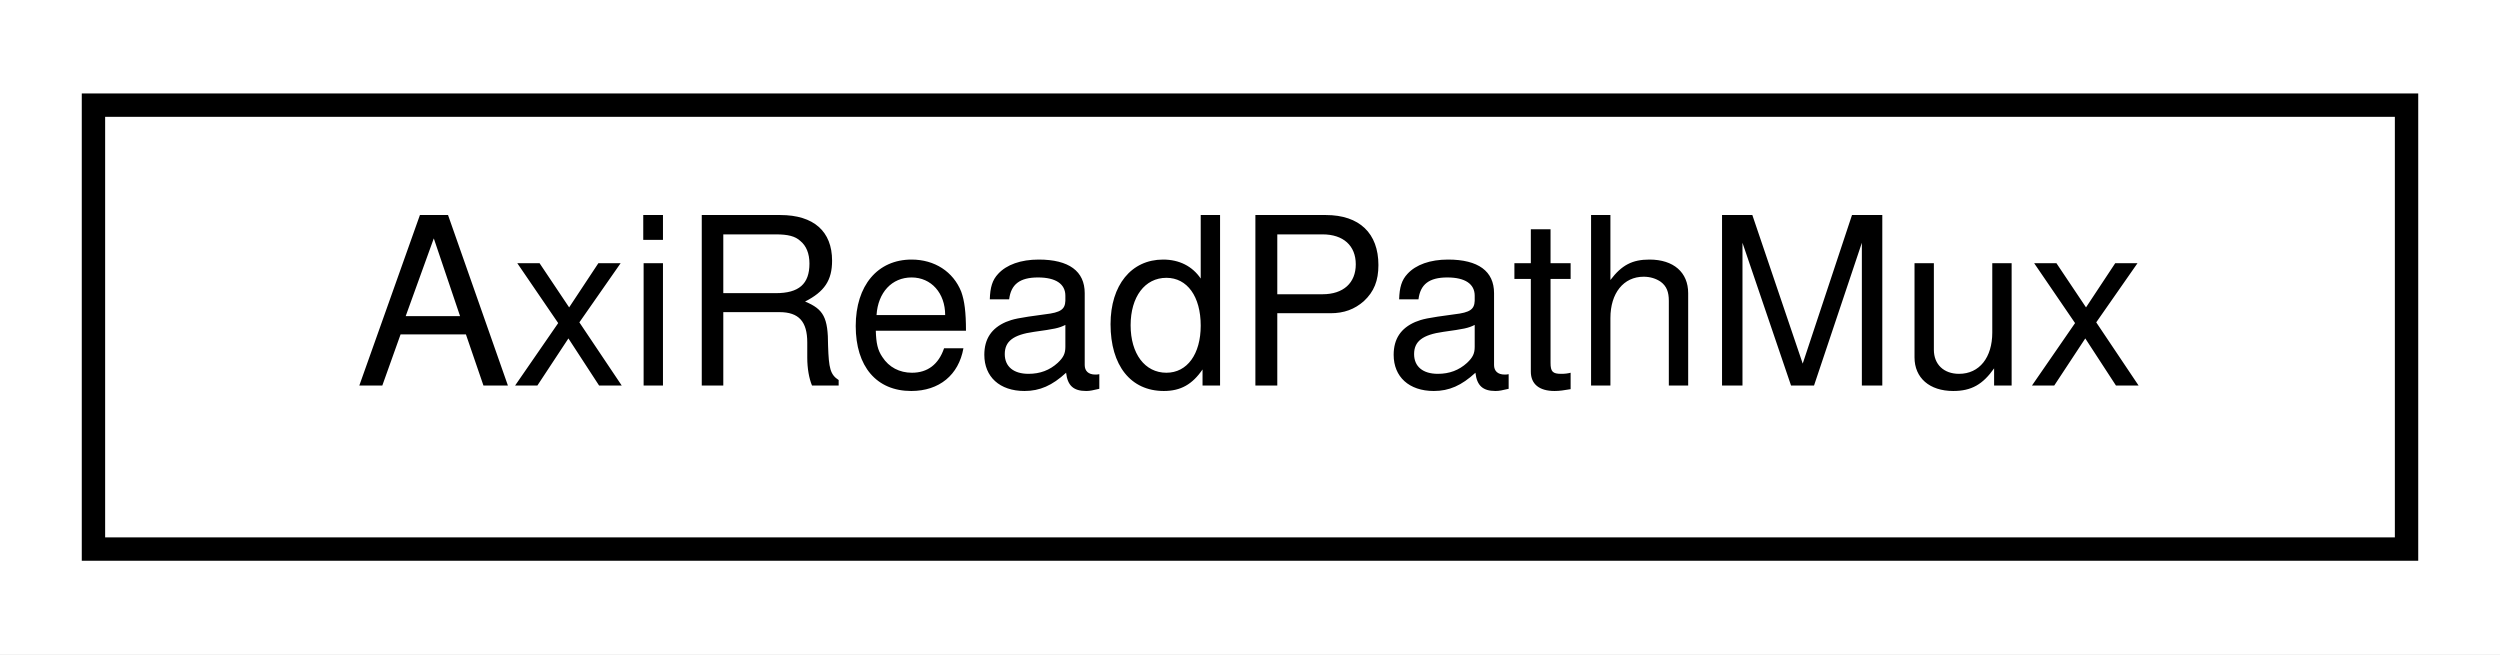
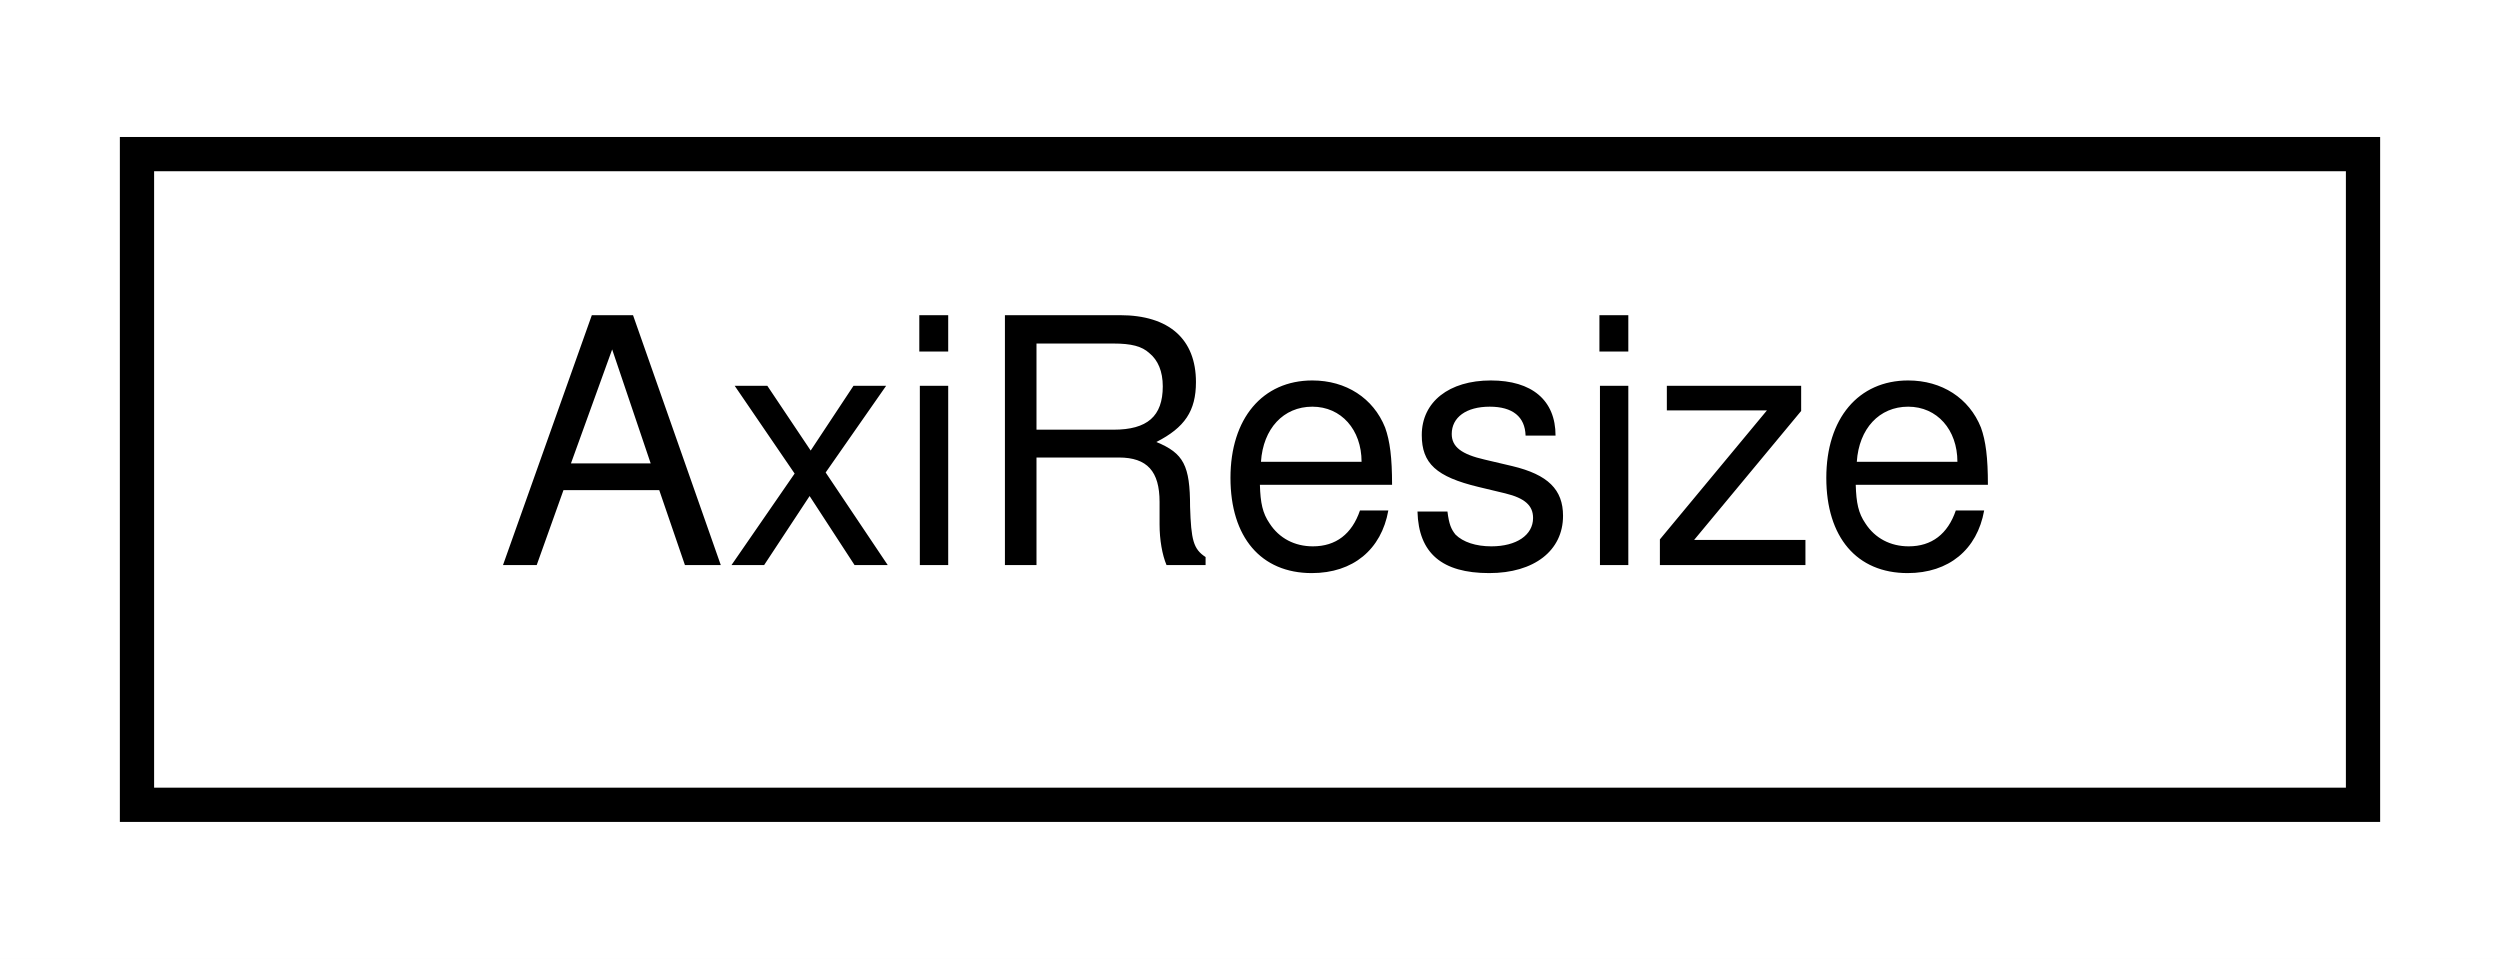
- <svg xmlns="http://www.w3.org/2000/svg" xmlns:xlink="http://www.w3.org/1999/xlink" width="107pt" height="28pt" viewBox="0.00 0.00 107.00 28.00">
+ <svg xmlns="http://www.w3.org/2000/svg" xmlns:xlink="http://www.w3.org/1999/xlink" width="73pt" height="28pt" viewBox="0.00 0.00 73.00 28.00">
  <g id="graph0" class="graph" transform="scale(1 1) rotate(0) translate(4 24)">
-     <polygon fill="white" stroke="transparent" points="-4,4 -4,-24 103,-24 103,4 -4,4" />
+     <polygon fill="white" stroke="transparent" points="-4,4 -4,-24 69,-24 69,4 -4,4" />
    <g id="node1" class="node">
      <g id="a_node1">
-         <a xlink:href="classAxiReadPathMux.html" target="_top" xlink:title=" ">
-           <polygon fill="white" stroke="black" points="0,-0.5 0,-19.5 99,-19.5 99,-0.5 0,-0.5" />
-           <text text-anchor="middle" x="49.5" y="-7.5" font-family="Helvetica,sans-Serif" font-size="10.00">AxiReadPathMux</text>
+         <a xlink:href="classAxiResize.html" target="_top" xlink:title=" ">
+           <polygon fill="white" stroke="black" points="0,-0.5 0,-19.5 65,-19.5 65,-0.5 0,-0.5" />
+           <text text-anchor="middle" x="32.5" y="-7.5" font-family="Helvetica,sans-Serif" font-size="10.00">AxiResize</text>
        </a>
      </g>
    </g>
  </g>
</svg>
